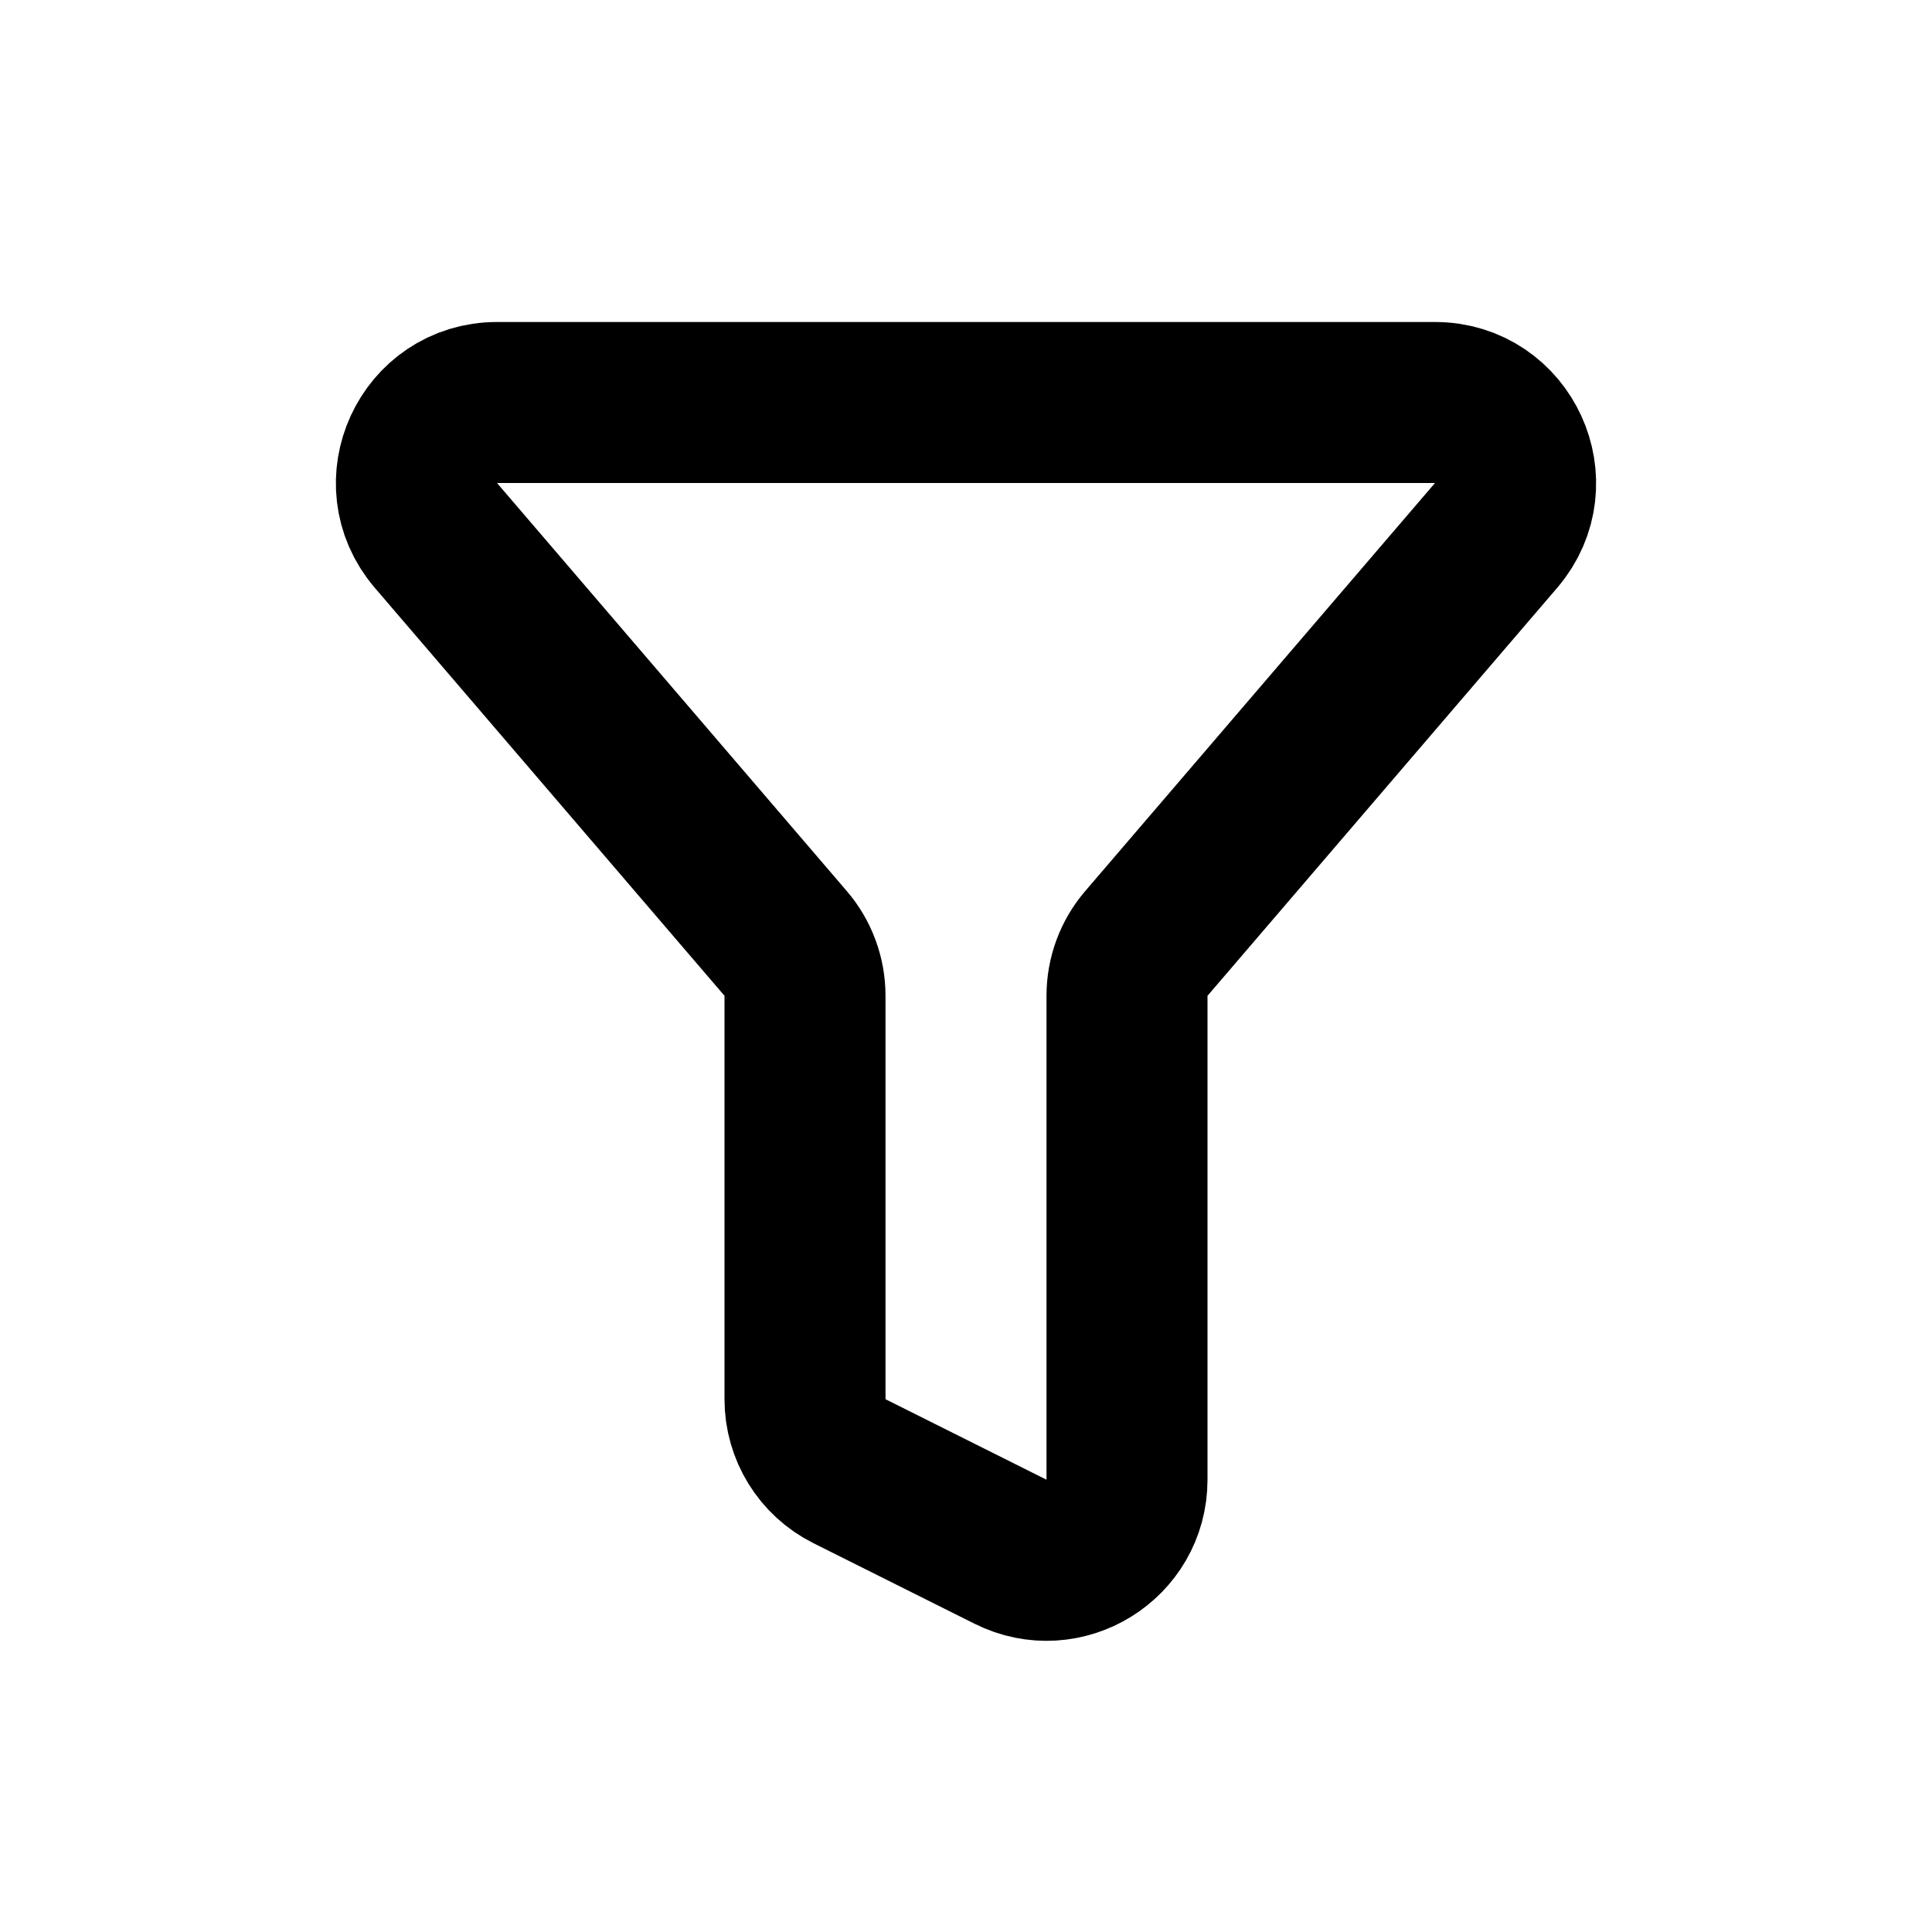
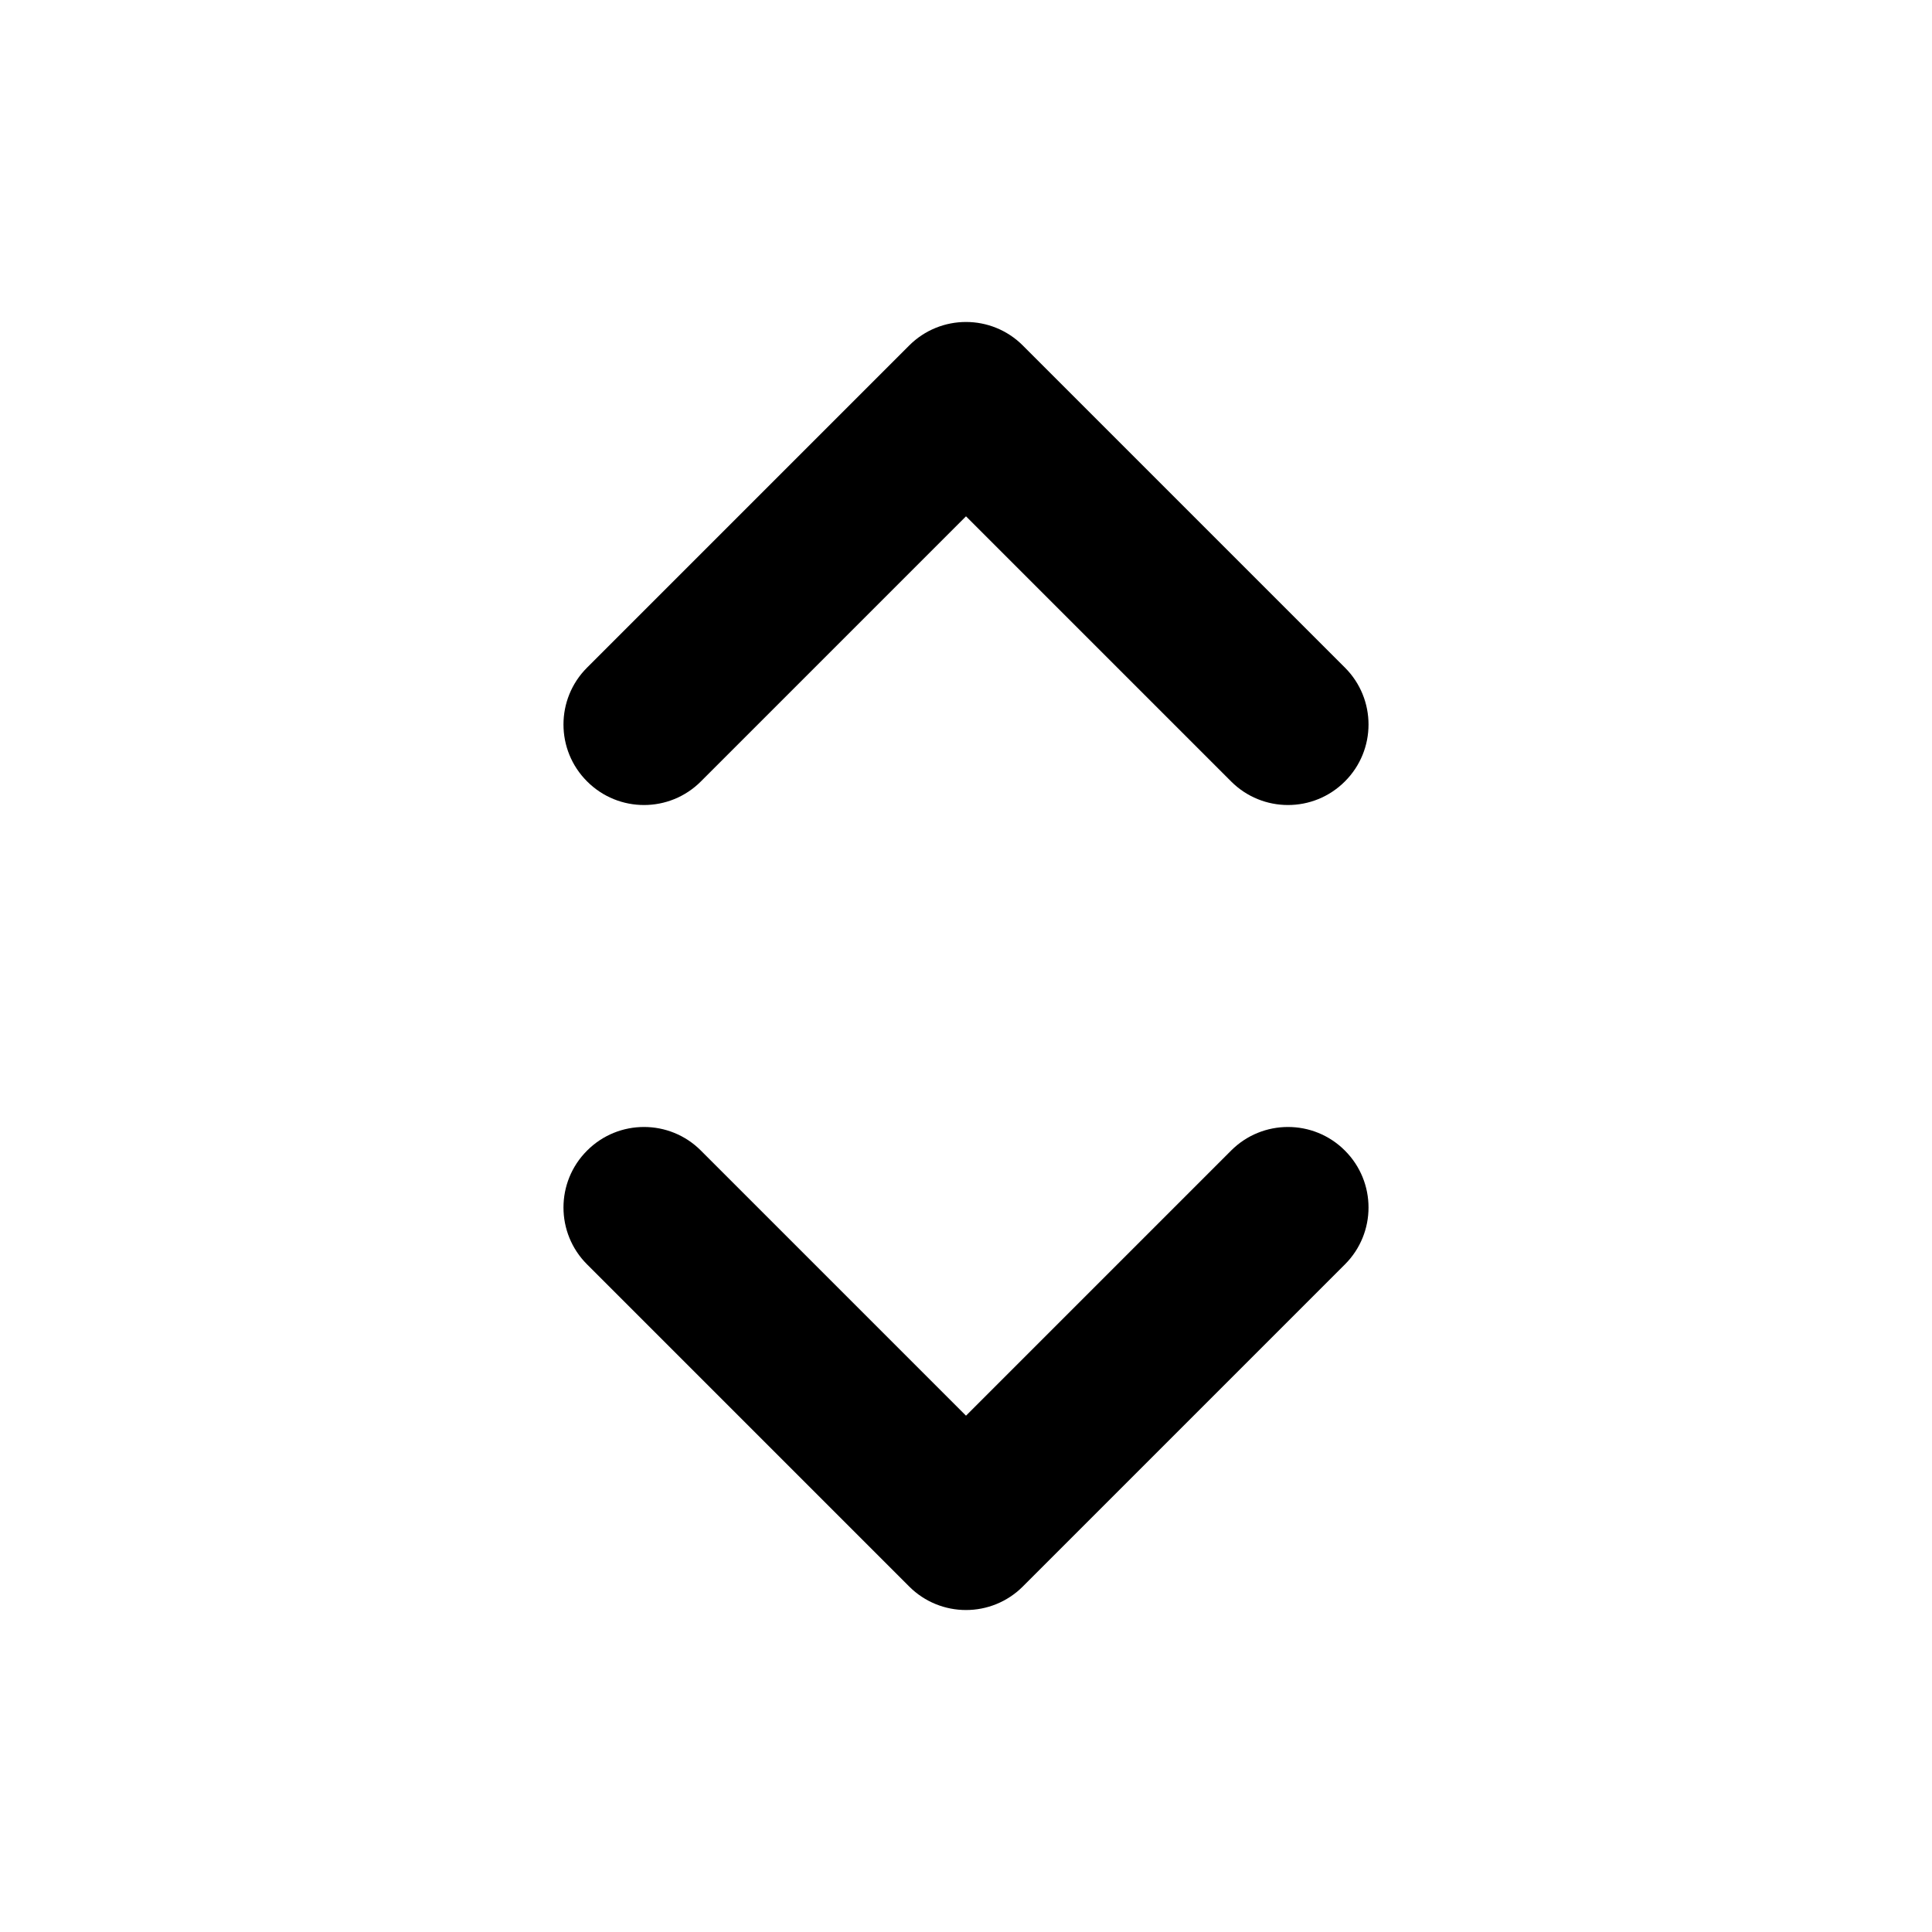
<svg xmlns="http://www.w3.org/2000/svg" width="800px" height="800px" viewBox="0 0 24 24" fill="none">
-   <path d="M17.826 5H6.174C5.32 5 4.859 6.002 5.415 6.651L9.759 11.719C9.915 11.9 10 12.131 10 12.37V17.382C10 17.761 10.214 18.107 10.553 18.276L12.553 19.276C13.218 19.609 14 19.125 14 18.382V12.37C14 12.131 14.085 11.9 14.241 11.719L18.585 6.651C19.141 6.002 18.68 5 17.826 5Z" stroke="#000000" stroke-width="2" stroke-linecap="round" stroke-linejoin="round" />
+   <path fill-rule="evenodd" clip-rule="evenodd" d="M12.707 4.293C12.317 3.902 11.683 3.902 11.293 4.293L7.293 8.293C6.902 8.683 6.902 9.317 7.293 9.707C7.683 10.098 8.317 10.098 8.707 9.707L12 6.414L15.293 9.707C15.683 10.098 16.317 10.098 16.707 9.707C17.098 9.317 17.098 8.683 16.707 8.293L12.707 4.293ZM7.293 15.707L11.293 19.707C11.683 20.098 12.317 20.098 12.707 19.707L16.707 15.707C17.098 15.317 17.098 14.683 16.707 14.293C16.317 13.902 15.683 13.902 15.293 14.293L12 17.586L8.707 14.293C8.317 13.902 7.683 13.902 7.293 14.293C6.902 14.683 6.902 15.317 7.293 15.707Z" fill="#000000" />
</svg>
